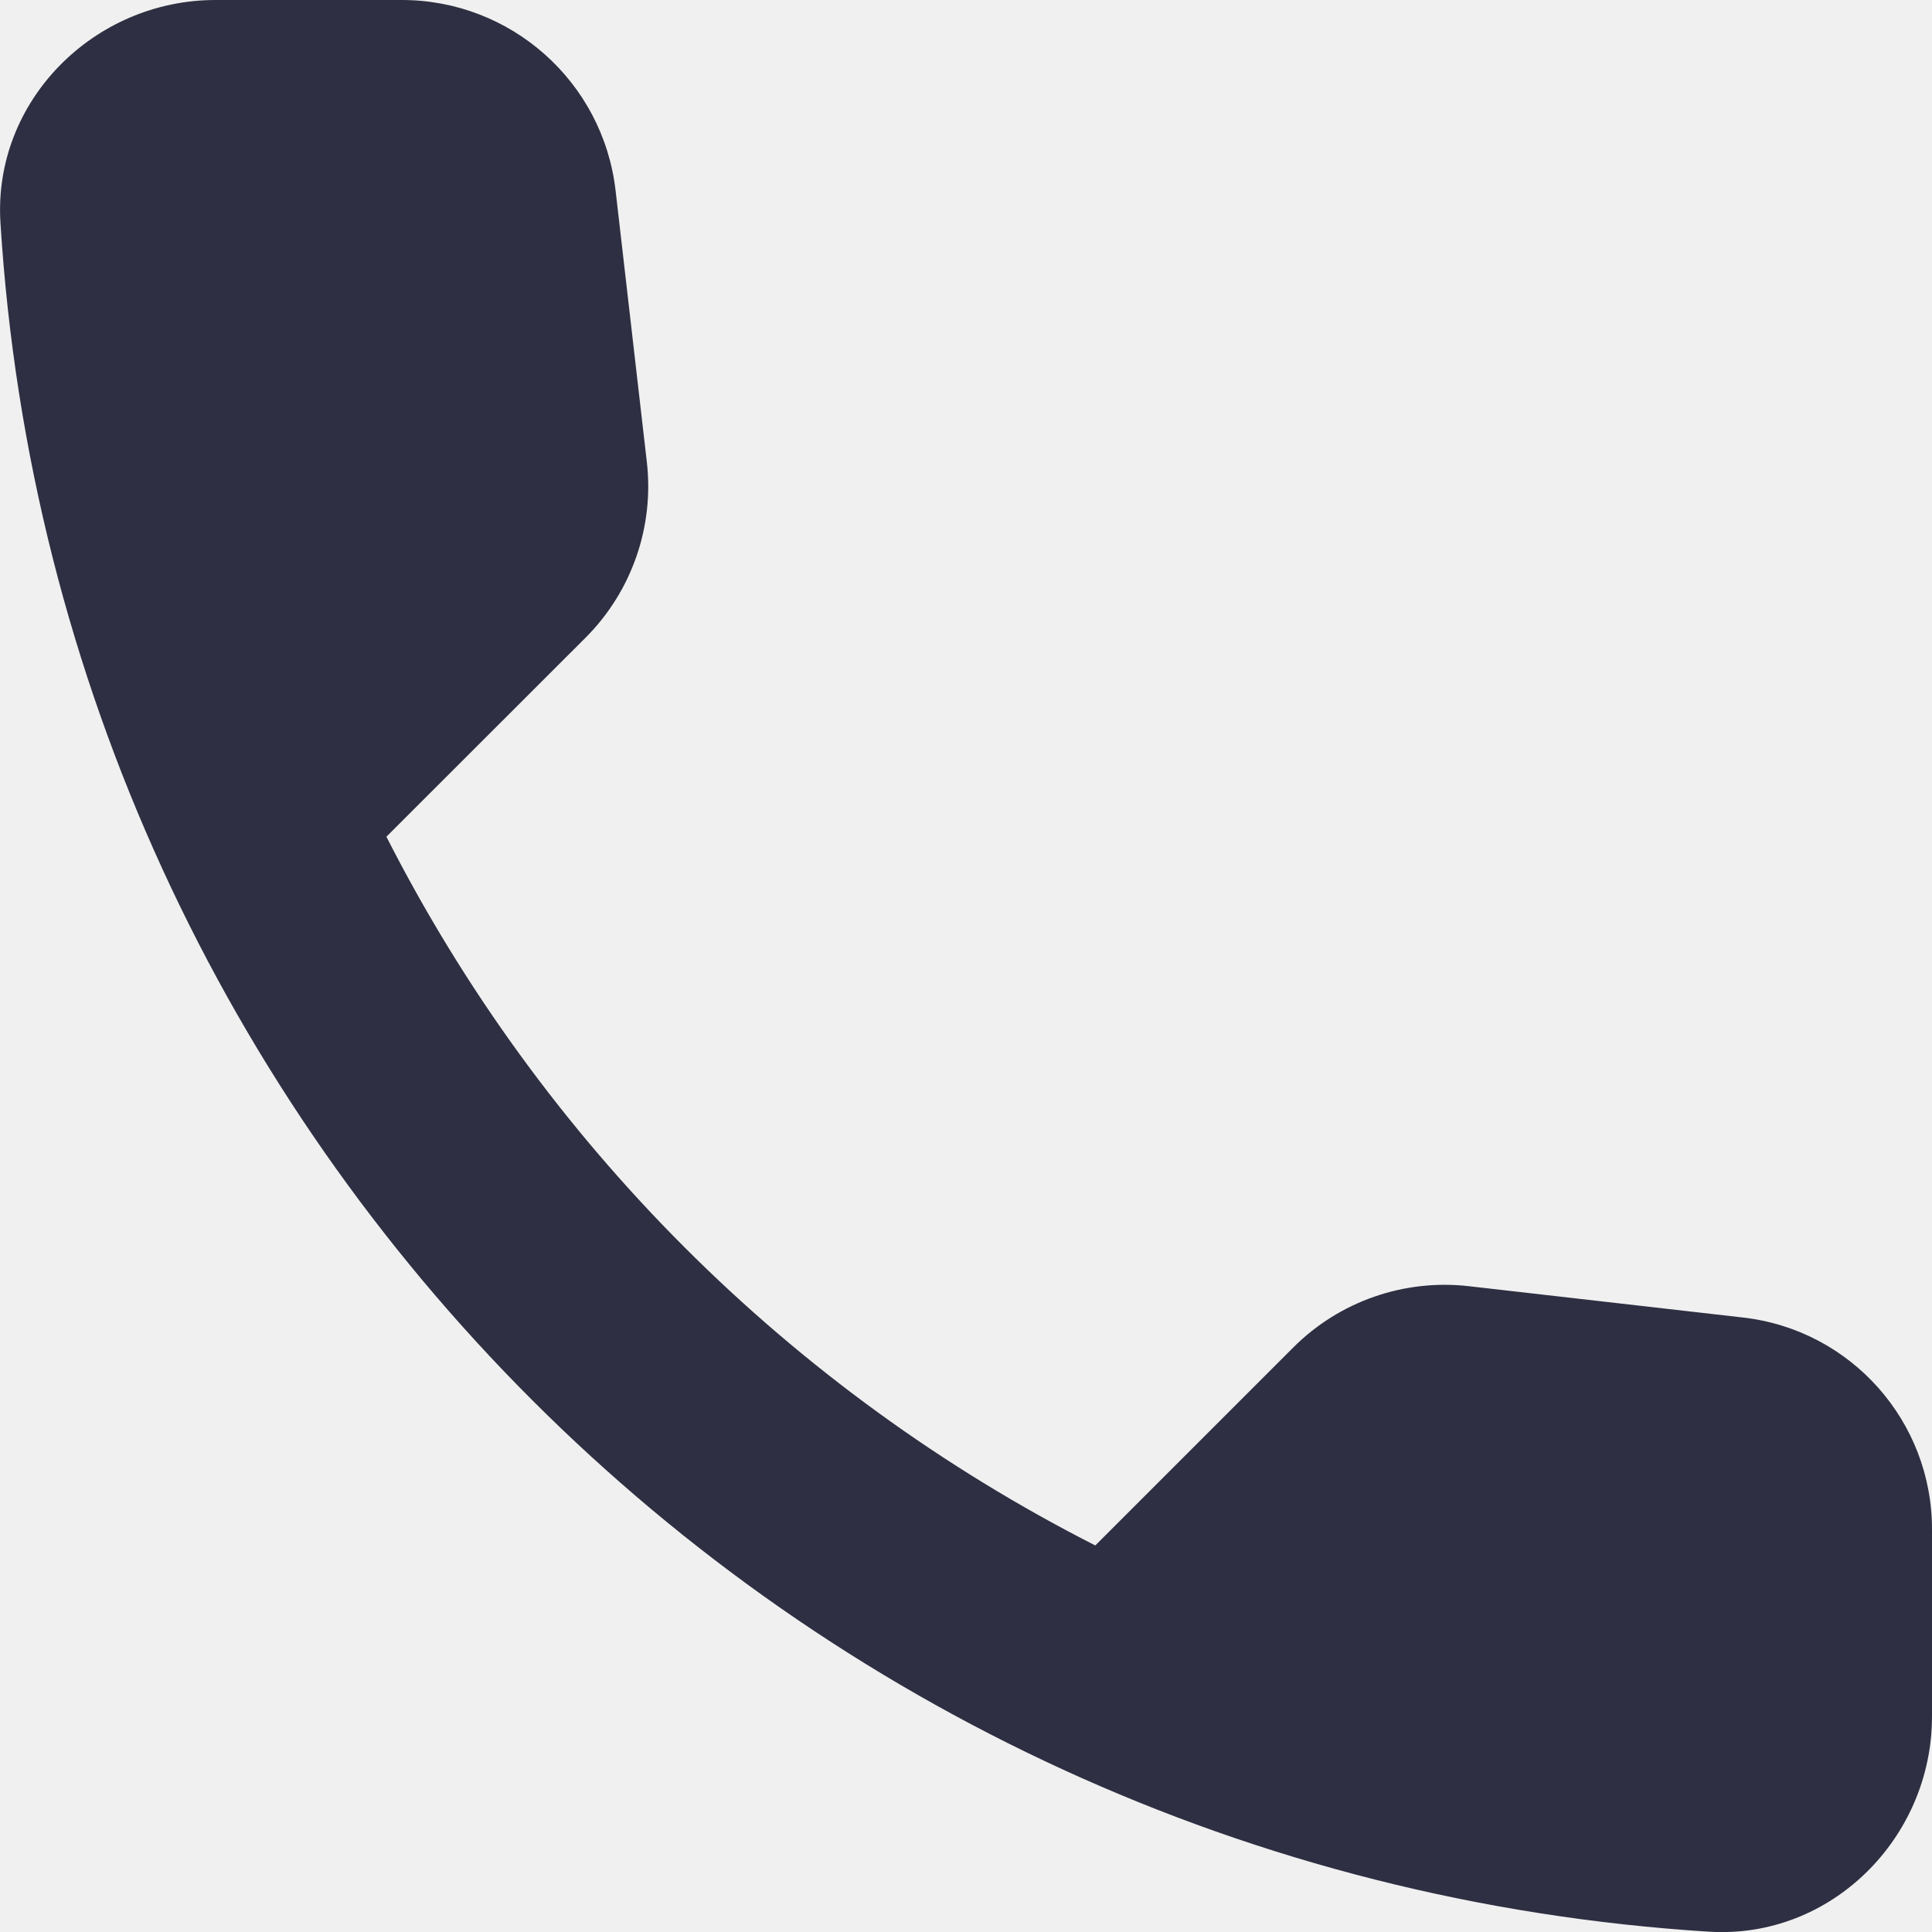
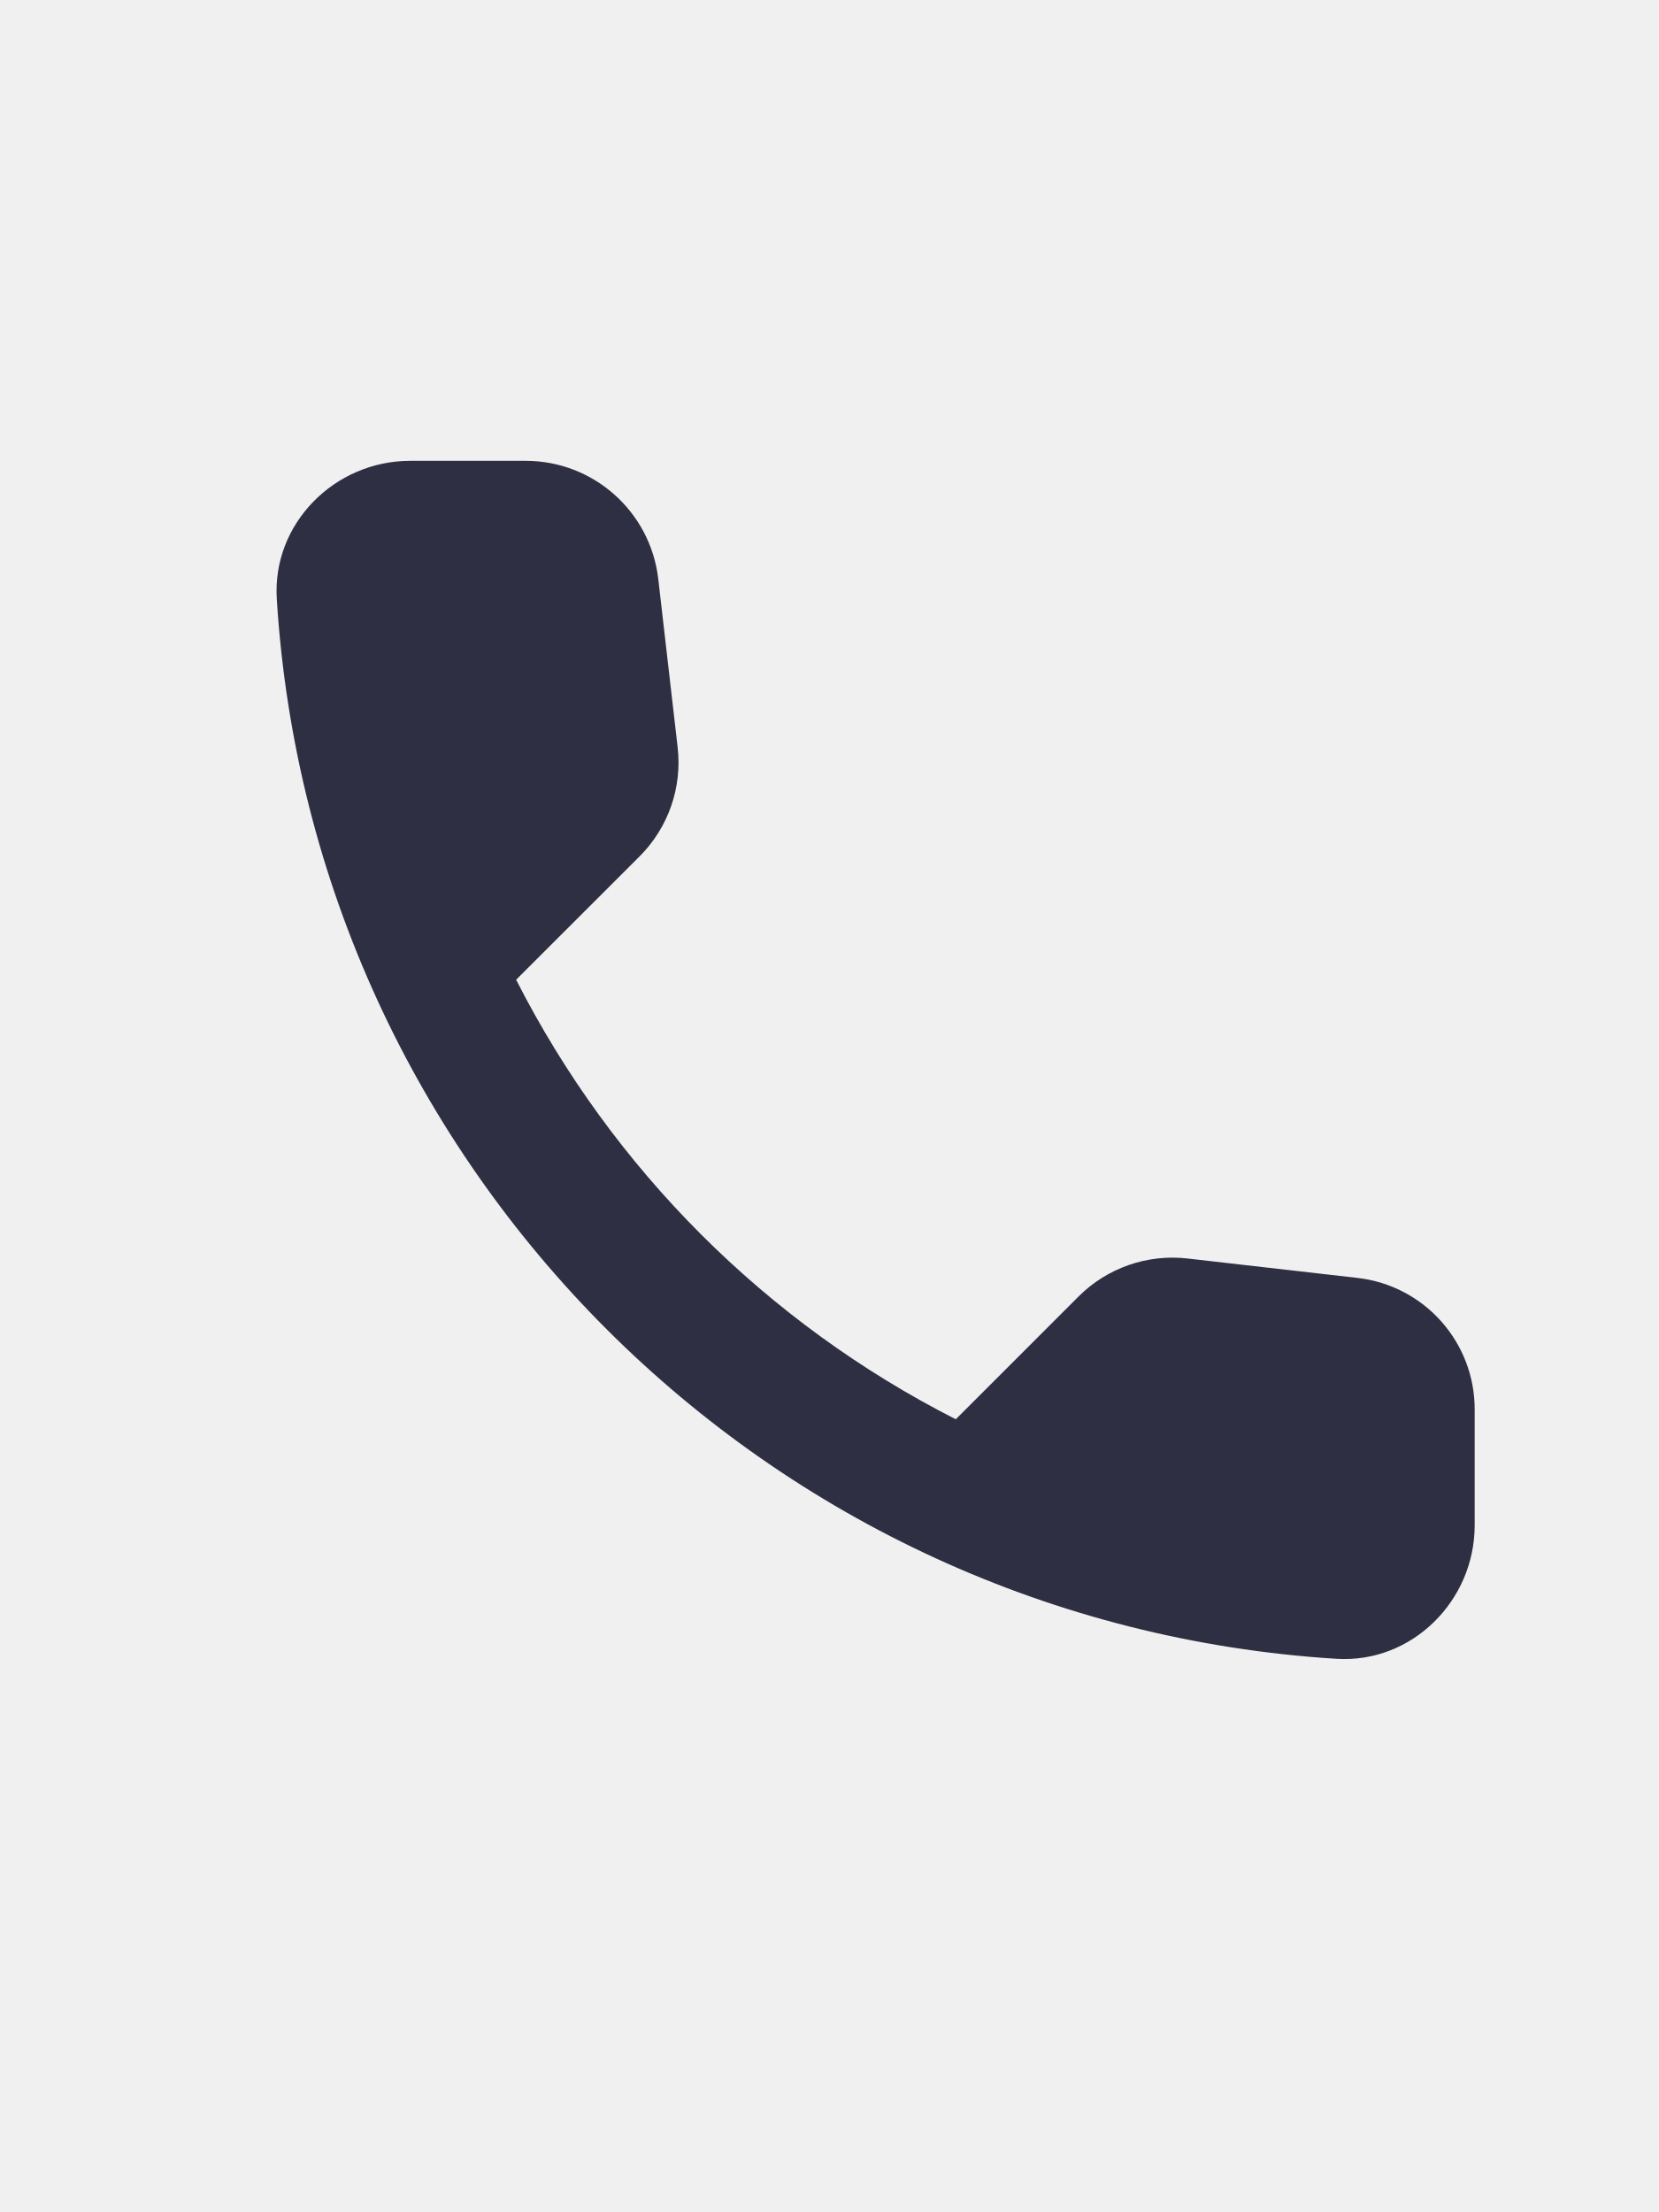
- <svg xmlns="http://www.w3.org/2000/svg" width="13" height="13" fill="none">
-   <path fill="#2E2F42" d="m11.726 8.865-1.838-.21a1.44 1.44 0 0 0-1.187.413L7.37 10.399A10.888 10.888 0 0 1 2.6 5.63l1.34-1.339a1.44 1.44 0 0 0 .412-1.186l-.21-1.824A1.448 1.448 0 0 0 2.702 0H1.45C.632 0-.048.68.003 1.498c.383 6.18 5.326 11.116 11.499 11.5.818.05 1.498-.63 1.498-1.448v-1.252a1.434 1.434 0 0 0-1.274-1.433Z" />
+ <svg xmlns="http://www.w3.org/2000/svg" width="18" height="24" fill="none">
+   <g clip-path="url(#a)">
+     <path fill="#2E2F42" d="m14.726 13.865-1.838-.21a1.441 1.441 0 0 0-1.187.413l-1.331 1.331A10.888 10.888 0 0 1 5.6 10.63l1.34-1.339a1.44 1.44 0 0 0 .412-1.186l-.21-1.824A1.448 1.448 0 0 0 5.702 5H4.45c-.818 0-1.498.68-1.447 1.498.383 6.18 5.326 11.116 11.499 11.5.818.05 1.498-.63 1.498-1.448v-1.252a1.434 1.434 0 0 0-1.274-1.433Z" />
+   </g>
+   <defs>
+     <clipPath id="a">
+       <path fill="#fff" d="M0 0h18v24H0z" />
+     </clipPath>
+   </defs>
</svg>
